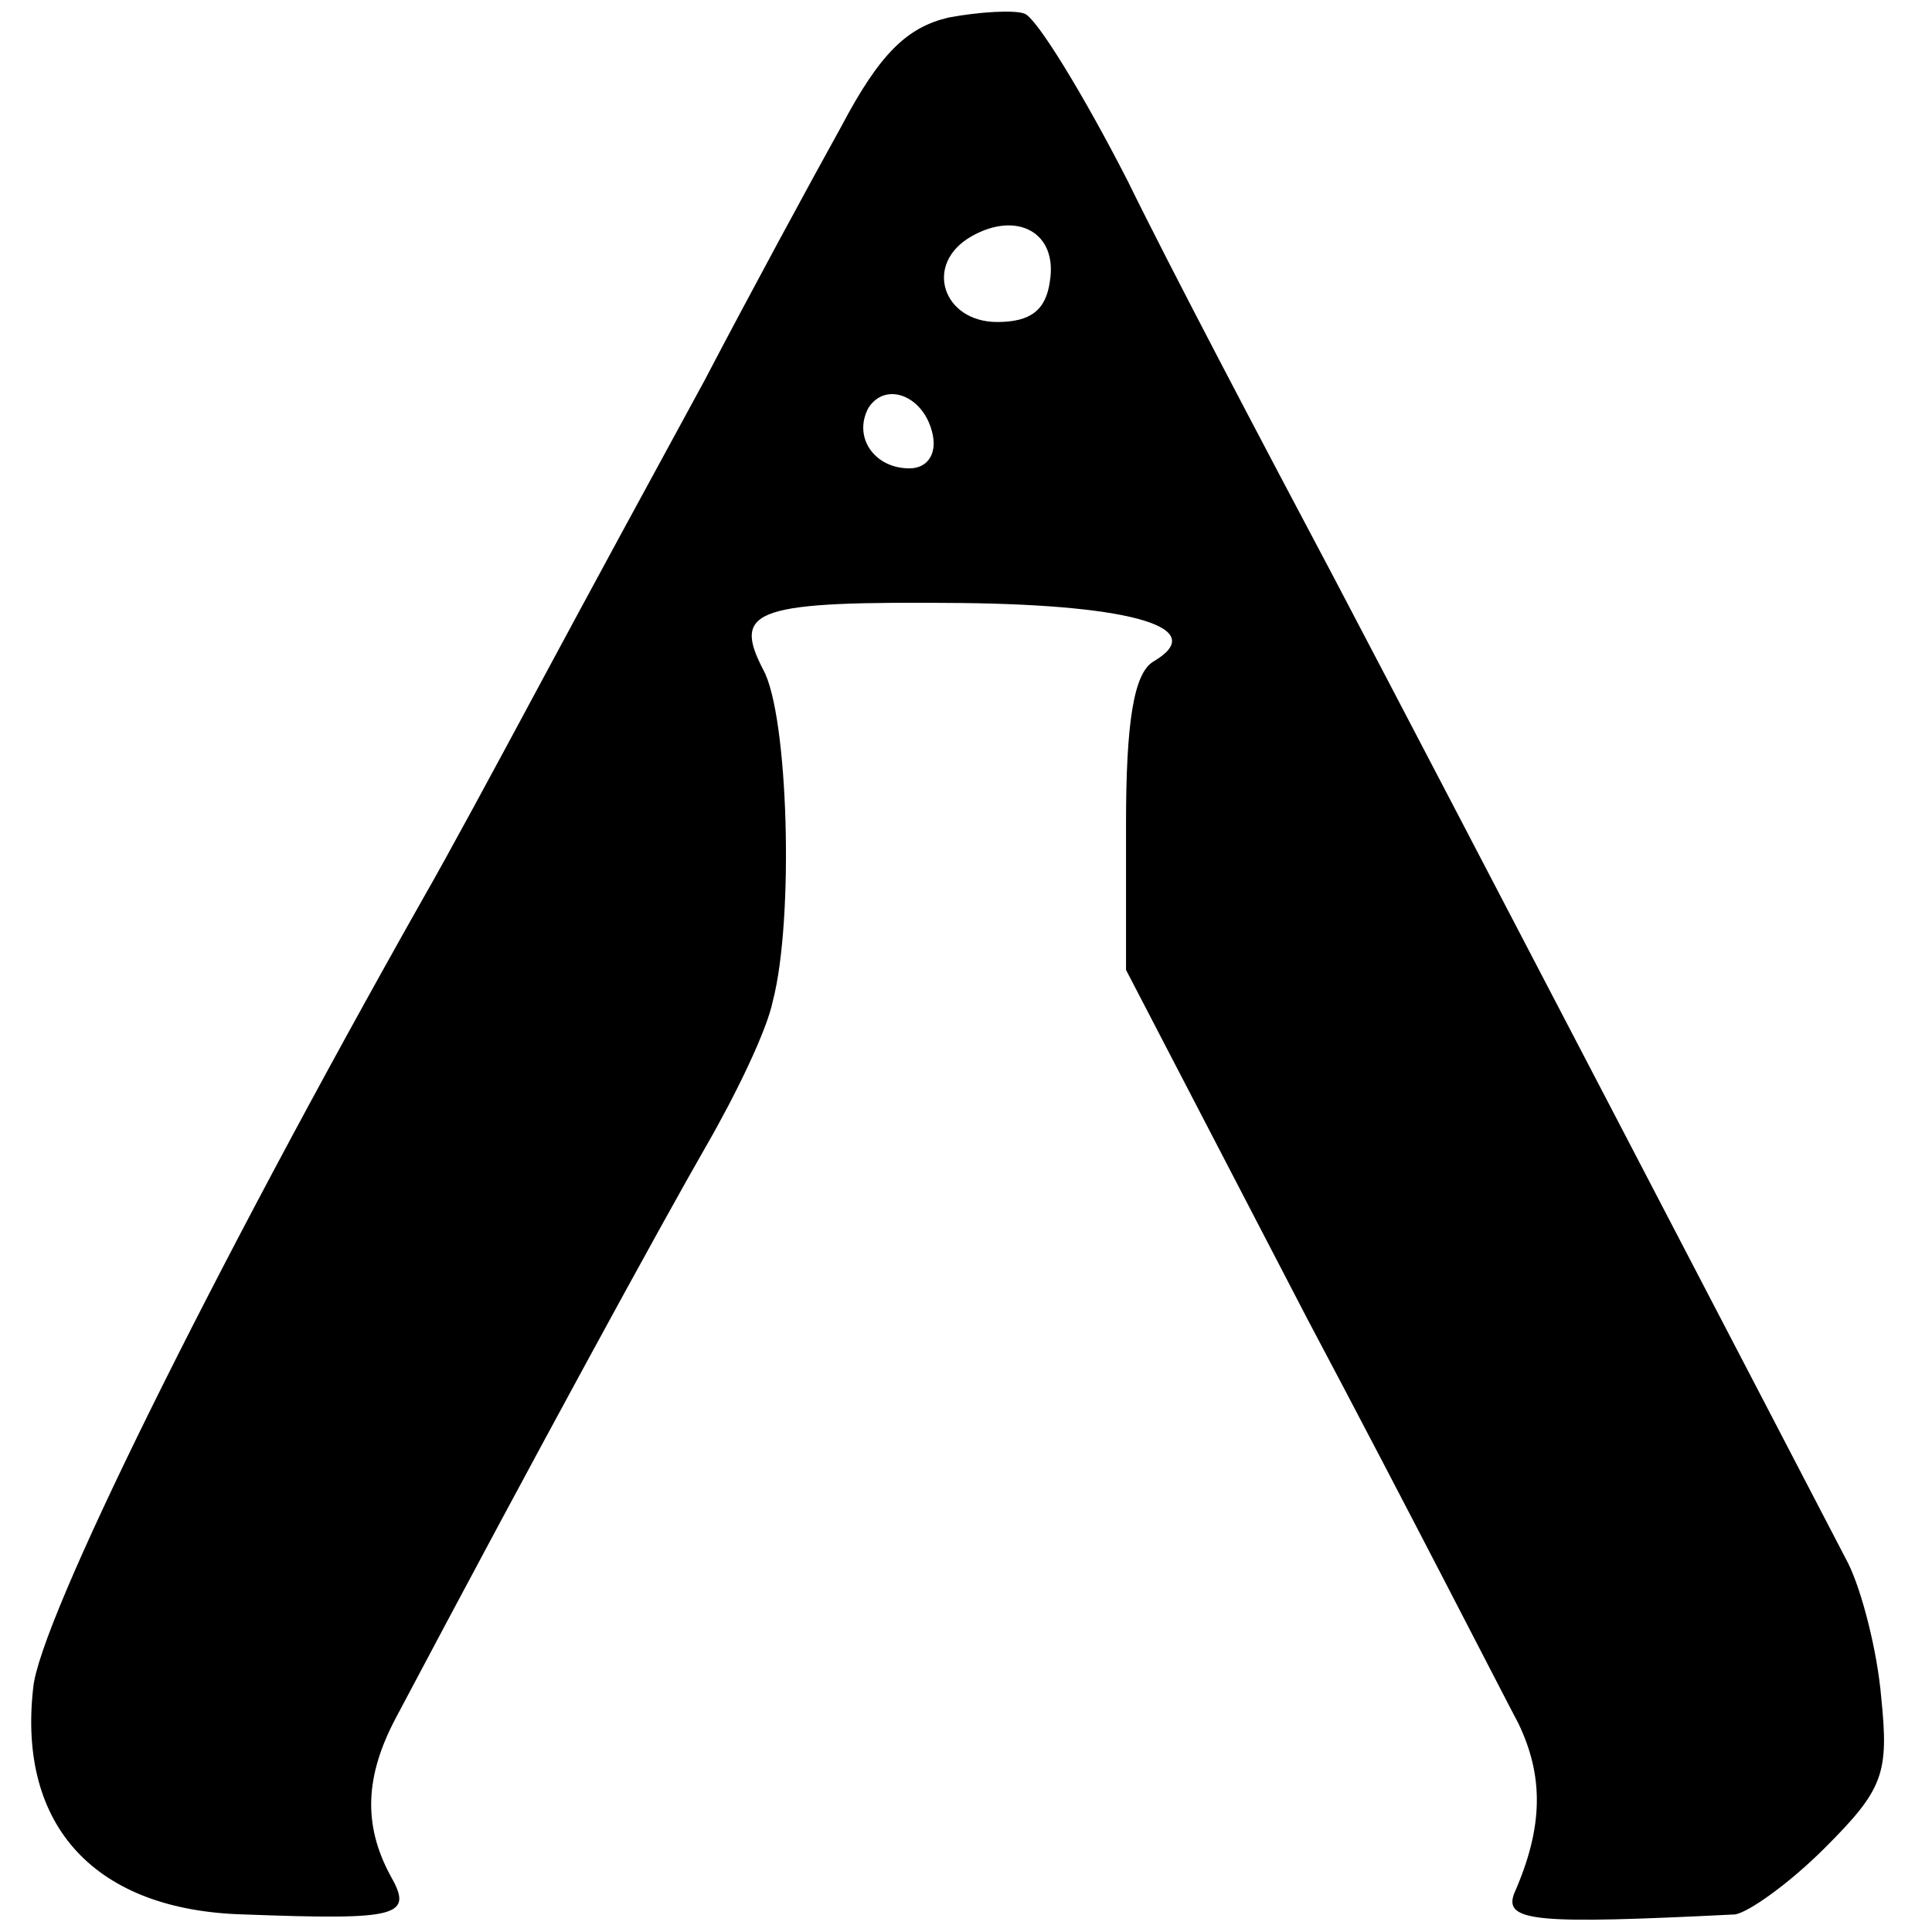
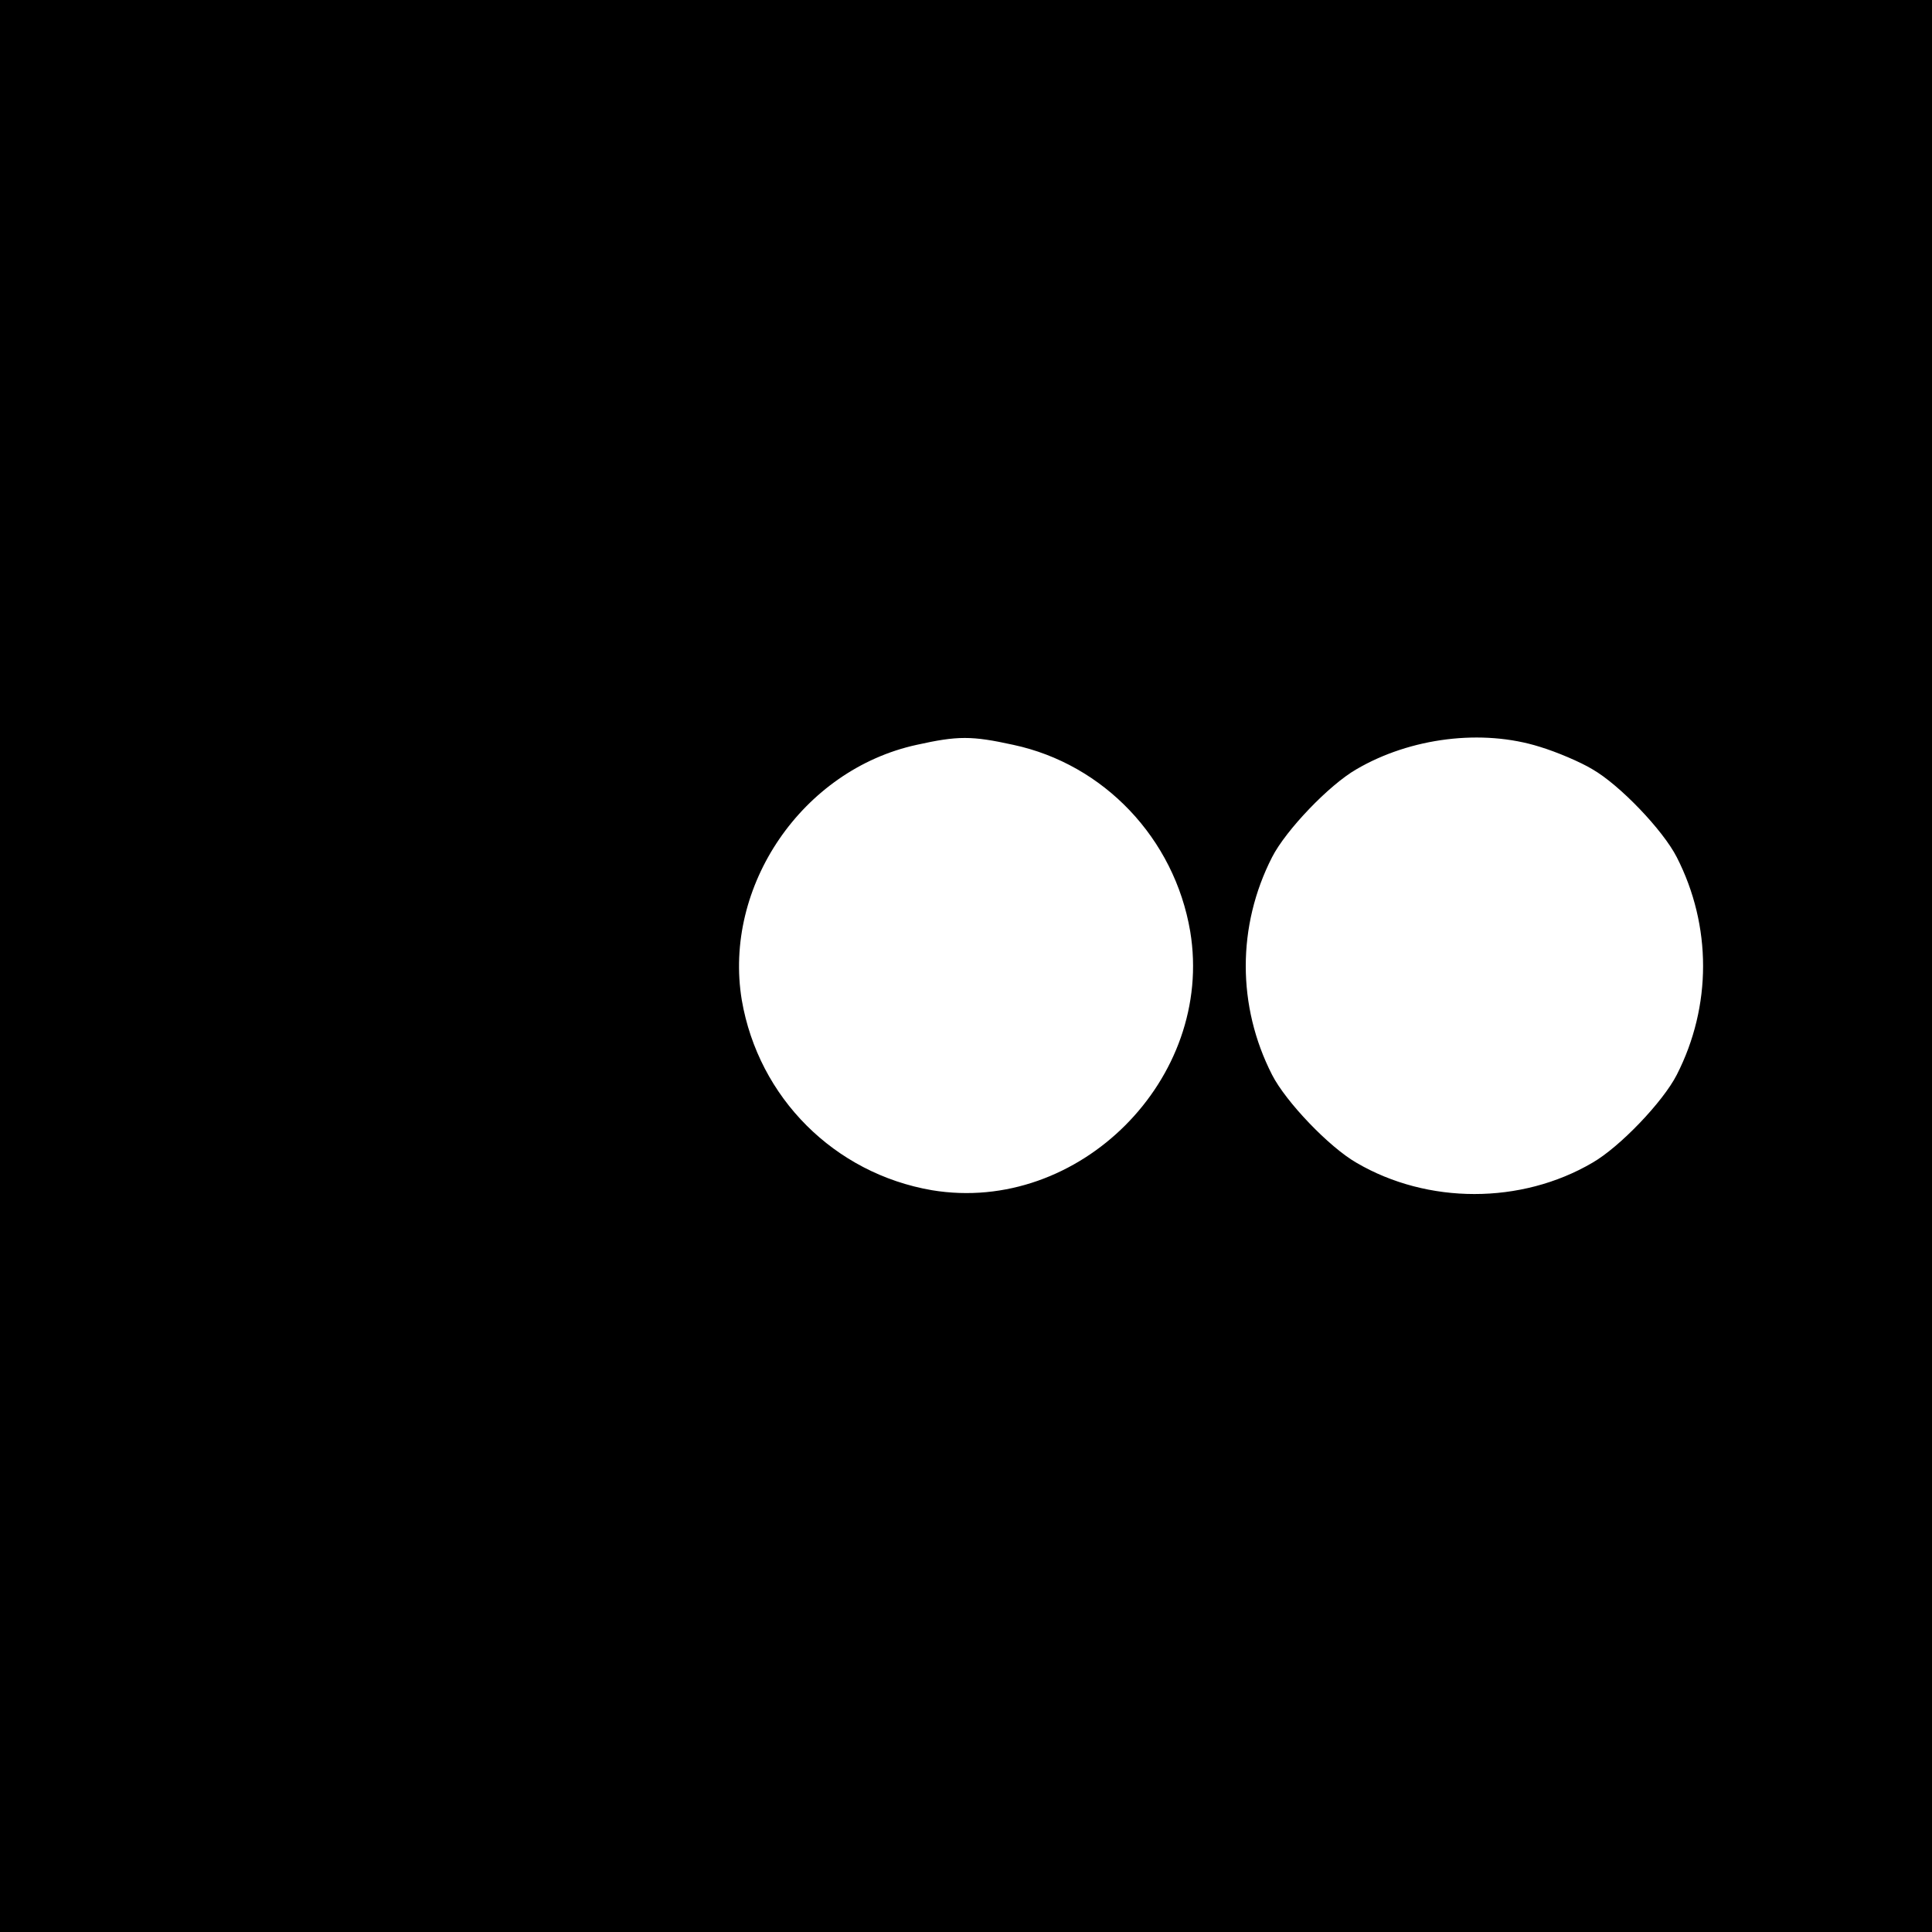
- <svg xmlns="http://www.w3.org/2000/svg" version="1.0" width="99pt" height="99pt" viewBox="0 0 99 99" preserveAspectRatio="xMidYMid meet">
-   <g transform="translate(0,99) scale(0.1,-0.1)" fill="#000000" stroke="none">
-     <path d="M486 981 c-21 -5 -35 -18 -55 -56 -15 -27 -47 -86 -70 -130 -24 -44 -62 -114 -84 -155 -22 -41 -49 -91 -60 -110 -109 -193 -197 -371 -200 -405 -8 -71 32 -114 108 -116 80 -3 87 -1 75 20 -14 26 -13 51 3 81 72 136 136 253 159 293 15 26 31 59 34 74 11 42 8 147 -5 170 -16 31 -4 35 102 34 89 -1 127 -13 98 -30 -10 -6 -14 -31 -14 -83 l0 -75 93 -179 c52 -98 100 -192 108 -207 13 -27 13 -53 -2 -87 -6 -15 12 -16 113 -11 7 1 28 16 46 34 30 30 33 38 29 77 -2 24 -10 55 -17 69 -27 52 -203 390 -264 506 -35 66 -83 157 -105 202 -23 45 -47 84 -53 86 -5 2 -23 1 -39 -2z m52 -135 c-2 -15 -10 -21 -27 -21 -28 0 -38 30 -13 44 23 13 44 2 40 -23z m-60 -79 c2 -10 -3 -17 -12 -17 -18 0 -29 16 -21 31 9 14 29 6 33 -14z" />
+ <svg xmlns="http://www.w3.org/2000/svg" version="1.0" width="380pt" height="380pt" viewBox="0 0 380 380" preserveAspectRatio="xMidYMid meet">
+   <g transform="translate(0,380) scale(0.1,-0.1)" fill="#000000" stroke="none">
+     <path d="M0 1900 l0 -1900 1900 0 1900 0 0 1900 0 1900 -1900 0 -1900 0 0 -1900z m1993 435 c178 -38 317 -184 348 -367 48 -290 -219 -557 -508 -509 -192 33 -341 182 -374 374 -37 224 119 453 344 502 81 18 108 18 190 0z m1036 -4 c33 -10 80 -30 103 -44 54 -31 139 -120 166 -173 69 -135 69 -293 0 -428 -27 -53 -112 -142 -166 -173 -140 -82 -324 -82 -464 0 -54 31 -139 120 -166 173 -69 135 -69 293 0 428 27 53 112 142 166 173 106 62 247 80 361 44z" />
  </g>
</svg>
